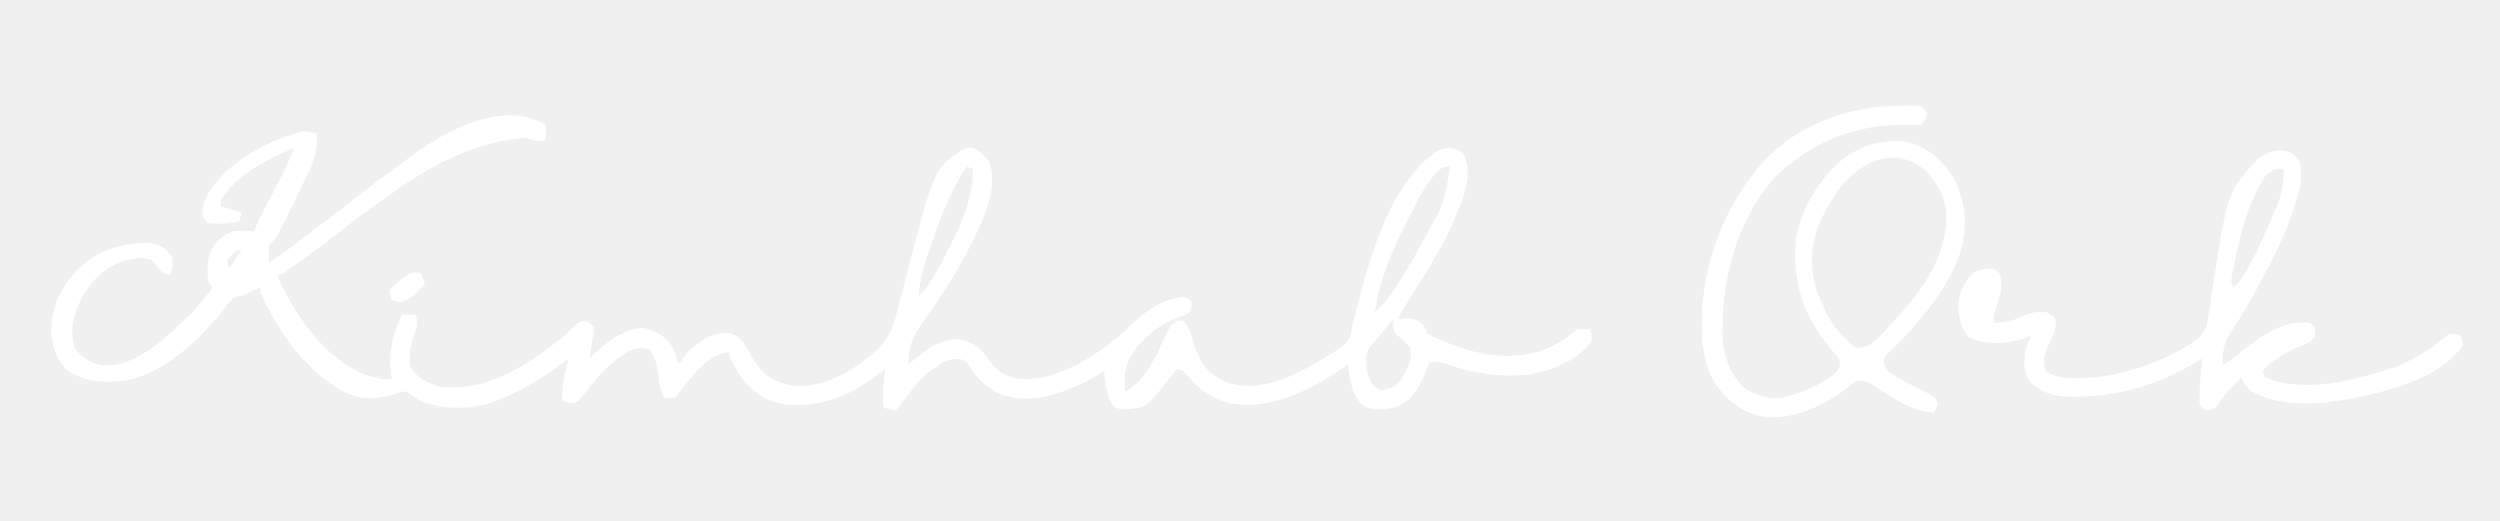
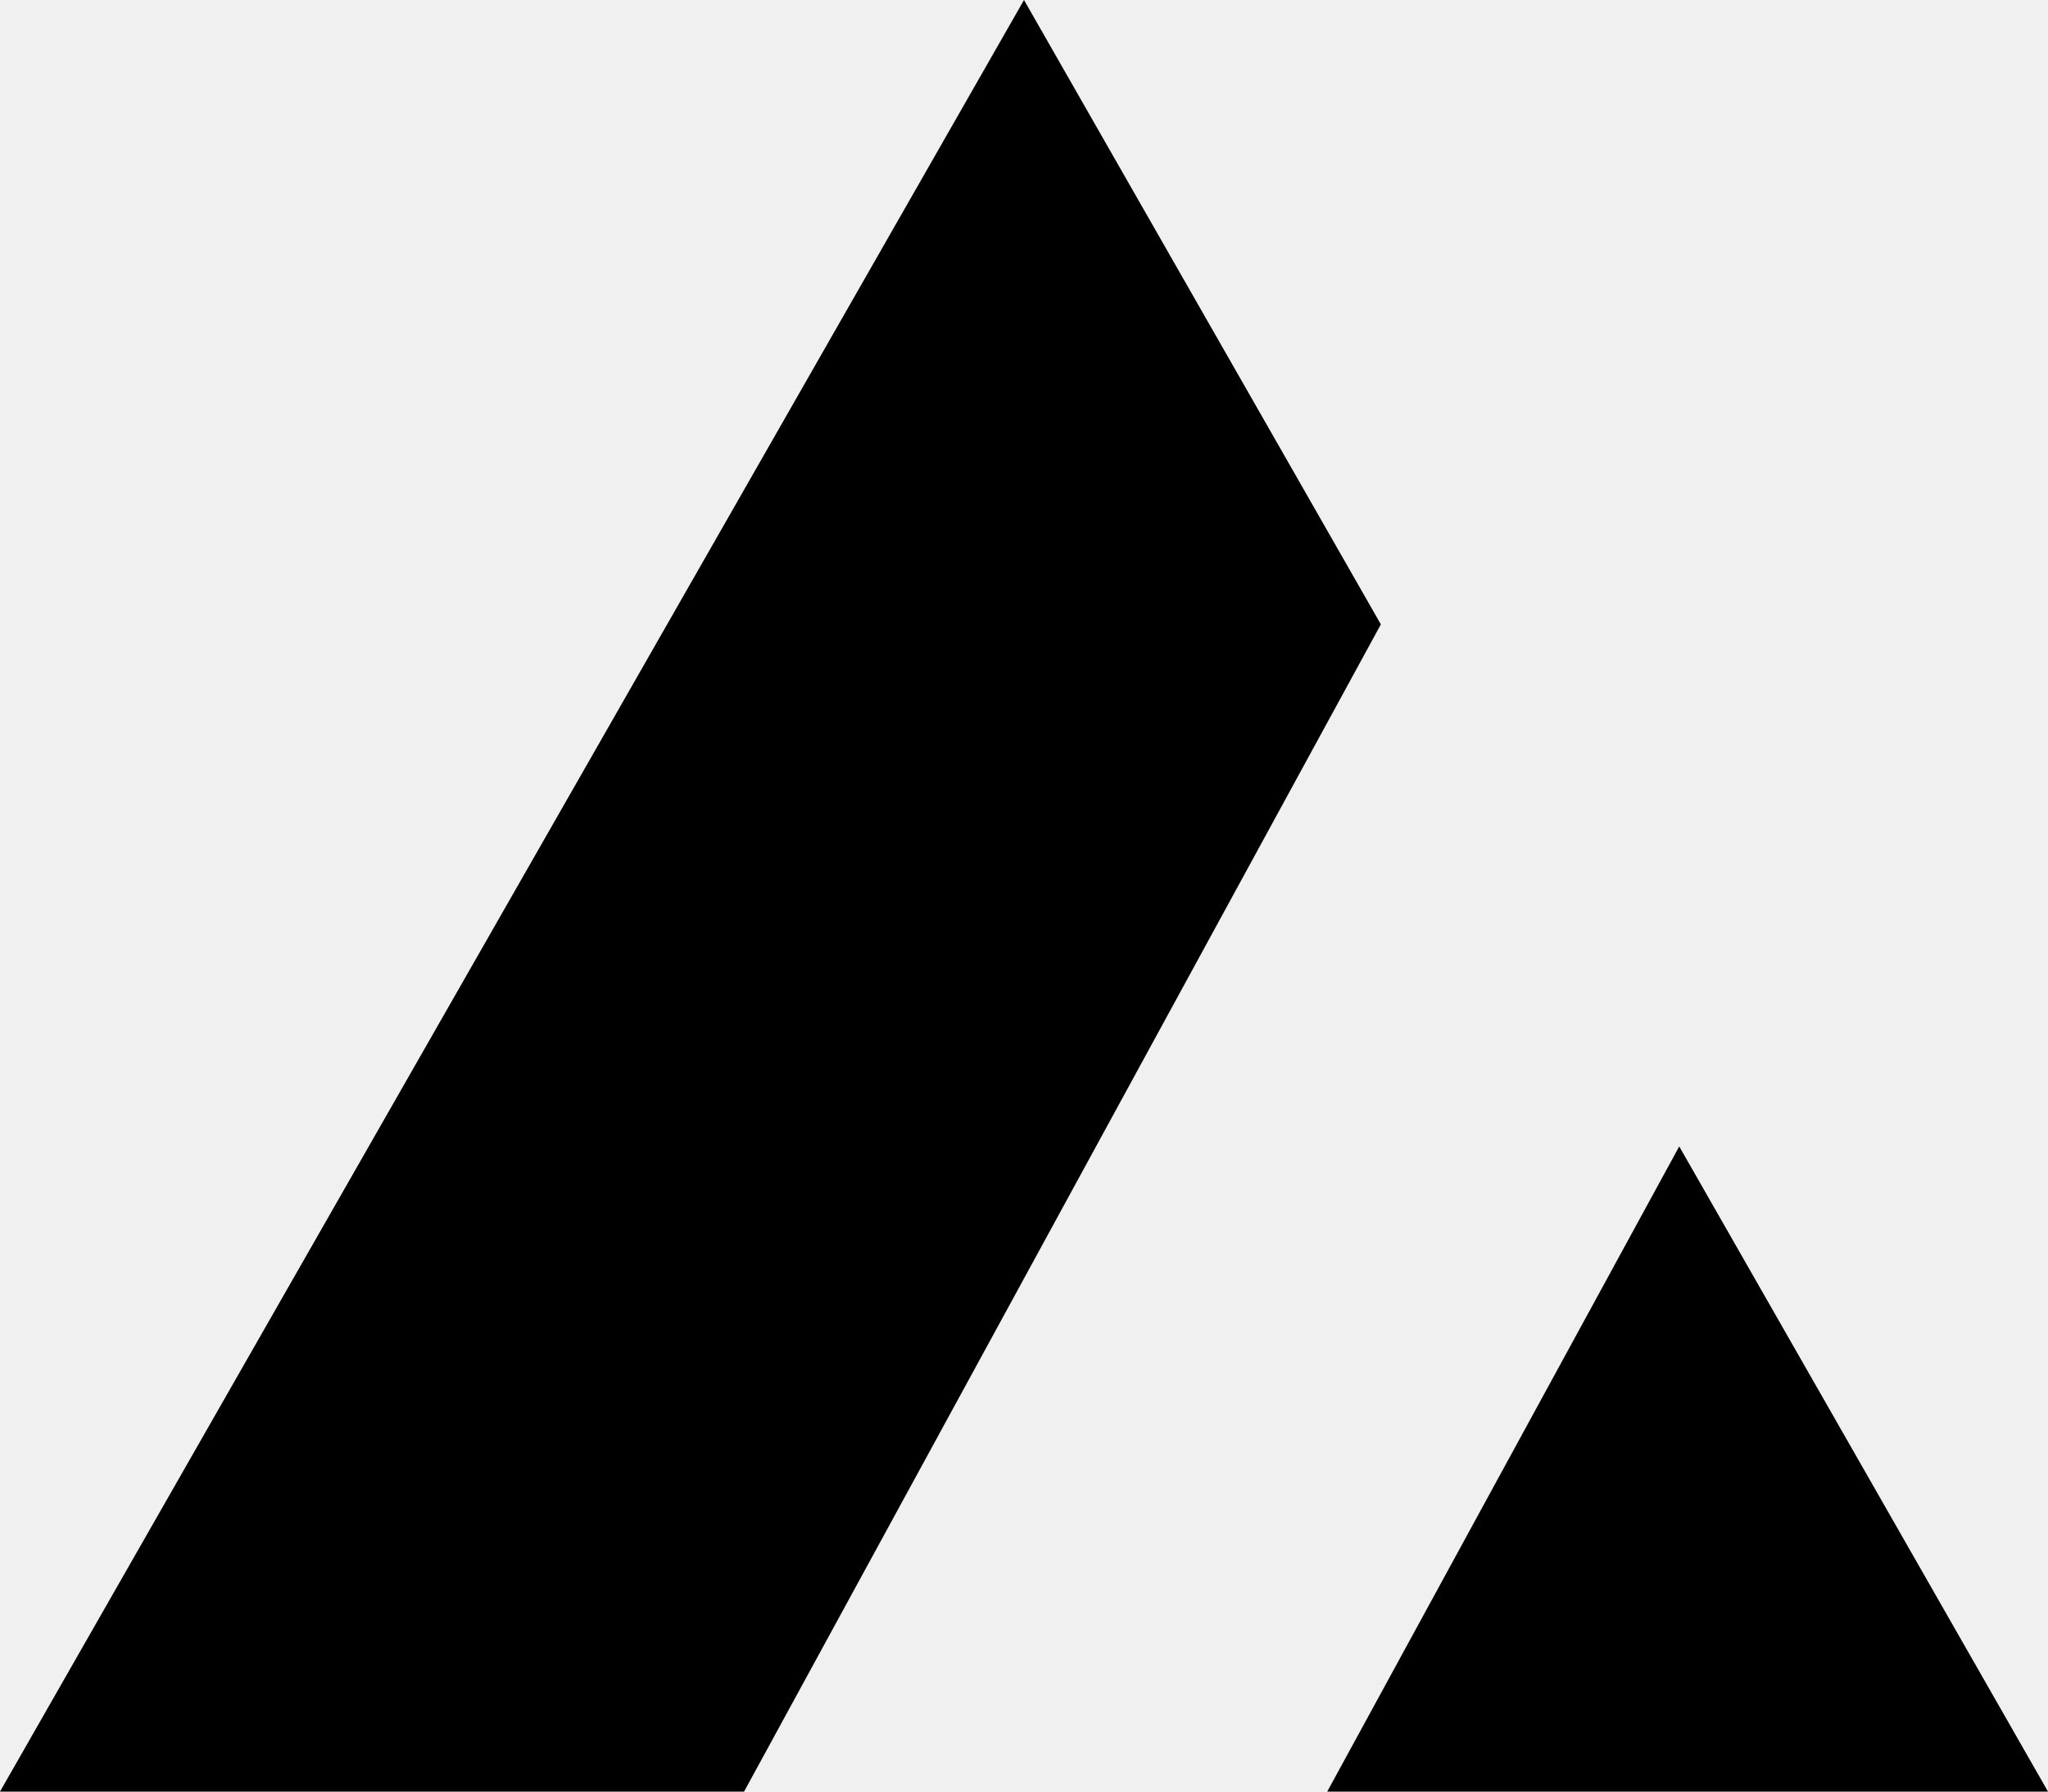
- <svg xmlns="http://www.w3.org/2000/svg" version="1.1" viewbox="0 0 1200 250" width="1200" height="250">
-   <path d="M0 0 C0 2.31 0 4.62 0 7 C-2.779 8.069 -3.824 8.069 -6.652 6.957 C-10.711 5.797 -13.892 6.25 -17.938 7.062 C-19.057 7.279 -19.057 7.279 -20.2 7.5 C-40.755 11.684 -58.276 21.48 -75.134 33.656 C-76.95 34.964 -78.779 36.25 -80.613 37.531 C-87.056 42.048 -93.296 46.761 -99.447 51.666 C-106.485 57.241 -113.805 62.431 -121.116 67.641 C-122.472 68.619 -123.803 69.635 -125.115 70.672 C-127 72 -127 72 -129 72 C-121.073 90.189 -107.435 110.34 -89 119 C-83.924 120.949 -79.461 122.174 -74 122 C-74.095 121.25 -74.191 120.5 -74.289 119.727 C-75.466 108.863 -73.849 100.746 -69 91 C-67 90.957 -65 90.959 -63 91 C-62 92 -62 92 -61.75 94.562 C-61.971 97.6 -62.343 99.06 -63.5 101.75 C-65.4 106.486 -65.758 110.956 -65 116 C-62.079 121.598 -56.433 123.916 -50.625 125.75 C-27.347 127.967 -8.333 115.041 9 101 C11.142 99.059 13.259 97.112 15.316 95.082 C17 94 17 94 19.09 94.199 C21 95 21 95 23 97 C23.012 98.953 23.012 98.953 22.688 101.25 C22.525 102.447 22.525 102.447 22.359 103.668 C21.931 106.45 21.497 109.229 21 112 C21.51 111.492 22.021 110.984 22.547 110.461 C29.019 104.333 37.029 97.915 46.312 97.375 C52.35 98.398 56.148 100.547 59.875 105.438 C61.708 108.226 62.693 110.628 63 114 C63.66 114 64.32 114 65 114 C65.231 113.425 65.461 112.85 65.699 112.258 C67.33 109.427 69.252 107.894 71.812 105.875 C72.665 105.192 73.517 104.509 74.395 103.805 C79.239 100.449 83.103 99.473 89 100 C94.302 102.246 96.038 106.073 98.688 110.875 C102.653 117.66 106.165 121.787 114 124 C114.674 124.191 115.348 124.382 116.043 124.578 C126.846 126.907 137.332 122.821 146.562 117.438 C157.072 110.555 164.942 104.536 168 92 C168.348 90.652 168.699 89.304 169.051 87.957 C169.863 84.847 170.666 81.736 171.463 78.624 C186.398 20.469 186.398 20.469 200 12 C202.625 10.938 202.625 10.938 205 11 C208.718 12.682 210.785 14.619 213 18 C217.571 32.123 208.376 48.787 202.203 61.031 C196.027 72.813 188.663 83.938 180.92 94.742 C175.99 101.624 173.898 106.462 174 115 C174.606 114.469 175.212 113.938 175.836 113.391 C182.606 107.683 189.426 102.435 198.688 102.938 C205.298 104.125 209.212 107.706 213 113.062 C216.455 117.869 219.643 120.163 225.398 121.598 C240.763 123.918 256.638 115.042 268.793 106.367 C273.888 102.572 278.529 98.515 283 94 C289.611 88.101 296.531 83.586 305.5 82.625 C308 83 308 83 310 85 C309.969 87.477 309.969 87.477 309 90 C306.594 91.336 306.594 91.336 303.5 92.375 C293.1 96.327 284.677 103.297 279.625 113.312 C277.587 118.197 277.608 122.784 278 128 C288.015 122.622 292.743 111.162 297.411 101.287 C300.404 95.225 300.404 95.225 303.801 93.945 C304.527 93.963 305.252 93.981 306 94 C308.785 97.232 309.748 100.147 310.812 104.25 C313.221 112.326 316.197 117.618 323.562 121.938 C332.187 126.473 341.5 125.654 350.641 123.16 C360.493 119.758 369.594 114.496 378.375 108.938 C379.33 108.357 379.33 108.357 380.304 107.765 C383.367 105.745 384.882 104.296 386.246 100.863 C386.495 99.588 386.744 98.314 387 97 C387.412 95.316 387.833 93.633 388.262 91.953 C388.489 91.036 388.717 90.119 388.952 89.174 C395.315 63.883 404.875 29.052 427 13 C429.944 11.293 430.949 10.999 434.5 11.062 C438 12 438 12 440.438 13.812 C444.011 21.101 442.49 28.241 439.997 35.663 C433.294 54.108 423.085 70.496 412.354 86.828 C411.1 88.839 410.019 90.862 409 93 C410.217 92.918 411.434 92.835 412.688 92.75 C416.031 92.744 416.954 92.972 419.938 94.812 C422 97 422 97 423 100 C425.434 101.317 427.771 102.435 430.312 103.5 C431.037 103.808 431.761 104.116 432.507 104.434 C447.371 110.599 462.918 113.149 478.574 108.184 C484.285 105.801 490.597 102.403 495 98 C497 97.959 499 97.957 501 98 C502.062 100.5 502.062 100.5 502 104 C494.216 113.835 482.034 118.29 470 120 C456.774 120.977 444.38 119.11 431.875 114.562 C429.222 113.767 426.743 113.789 424 114 C423.671 114.944 423.671 114.944 423.336 115.906 C420.575 123.359 417.419 130.343 410.312 134.5 C405.335 136.63 400.308 136.909 395 136 C391.542 134.544 389.632 132.337 388.012 128.91 C386.362 124.337 385.639 119.817 385 115 C384.14 115.58 383.28 116.16 382.395 116.758 C366.453 127.362 348.091 137.05 328.352 133.527 C319.589 131.276 312.724 126.616 307.289 119.418 C305.948 117.711 305.948 117.711 303 117 C302.455 117.713 301.909 118.426 301.348 119.16 C288.695 135.23 288.695 135.23 280.977 136.273 C280.201 136.307 279.425 136.34 278.625 136.375 C277.854 136.424 277.083 136.473 276.289 136.523 C274 136 274 136 271.789 133.902 C269.73 130.562 269.22 128.067 268.75 124.188 C268.6 123.026 268.451 121.865 268.297 120.668 C268.199 119.788 268.101 118.907 268 118 C267.464 118.364 266.928 118.727 266.375 119.102 C261.021 122.536 255.627 125.101 249.688 127.312 C249.006 127.567 248.325 127.821 247.623 128.083 C237.398 131.78 226.41 132.991 216.285 128.332 C211.104 125.312 207.112 121.734 203.875 116.688 C202.171 113.825 202.171 113.825 199.188 112.438 C193.214 111.618 189.211 114.692 184.562 118.062 C179.557 122.086 175.836 126.89 172 132 C170.671 133.671 169.339 135.338 168 137 C163.125 136.125 163.125 136.125 162 135 C161.598 128.937 162.112 122.993 163 117 C162.273 117.58 161.546 118.16 160.797 118.758 C146.202 130.097 132.574 135.751 114 134 C104.833 132.169 98.146 127.688 92.953 119.949 C88 111.677 88 111.677 88 109 C78.486 109.87 72.371 118.262 66.473 125.176 C64.94 127.027 64.94 127.027 63.477 129.215 C62.989 129.804 62.502 130.393 62 131 C59.312 131.25 59.312 131.25 57 131 C55 127.597 54.539 124.519 54.062 120.625 C53.174 113.887 53.174 113.887 50 108 C46.167 106.396 44.289 106.9 40.375 108.25 C30.854 113.548 23.373 122.231 17.133 130.98 C15 133 15 133 11.805 133.363 C9 133 9 133 8 132 C7.372 125.096 9.319 118.655 11 112 C9.989 112.804 8.979 113.609 7.938 114.438 C-1.529 121.521 -12.006 127.647 -23 132 C-23.748 132.318 -24.495 132.637 -25.266 132.965 C-35.421 136.713 -48.861 136.565 -59.027 132.938 C-60.951 132.023 -62.588 130.995 -64.312 129.75 C-66.807 127.751 -66.807 127.751 -69.438 128.125 C-70.283 128.414 -71.129 128.702 -72 129 C-80.715 131.905 -88.143 132.103 -96.578 128.305 C-114.923 118.422 -129.081 98.895 -137 80 C-137 79.34 -137 78.68 -137 78 C-137.603 78.277 -138.207 78.554 -138.828 78.84 C-139.627 79.202 -140.427 79.564 -141.25 79.938 C-142.039 80.297 -142.828 80.657 -143.641 81.027 C-146 82 -146 82 -148.043 82.324 C-151.028 83.355 -152.176 85.386 -154.062 87.875 C-165.859 102.726 -184.075 120.684 -204 123 C-213.241 123.708 -222.23 123.167 -229.875 117.438 C-235.389 112.132 -237.207 105.486 -237.438 98 C-236.949 85.69 -231.861 76.063 -222.977 67.629 C-212.945 59.362 -203.287 56.702 -190.551 56.504 C-185.828 57.164 -182.54 59.059 -179.562 62.812 C-178.736 66.028 -179.381 68.779 -180 72 C-183.522 71.739 -184.213 70.757 -186.625 68 C-187.409 67.01 -188.192 66.02 -189 65 C-192.983 63.009 -197.758 64.213 -202 65 C-212.102 68.417 -218.665 74.927 -223.438 84.312 C-227.054 92.008 -228.591 99.138 -225.875 107.438 C-222.618 111.889 -218.474 114.314 -213.082 115.379 C-202.184 116.26 -191.938 109.639 -183.753 103.01 C-181.095 100.749 -178.532 98.401 -176 96 C-174.606 94.691 -174.606 94.691 -173.184 93.355 C-168.263 88.581 -163.884 83.653 -160 78 C-160.66 77.01 -161.32 76.02 -162 75 C-162.846 68.911 -162.539 63.09 -159.383 57.727 C-156.775 54.47 -153.925 52.417 -150 51 C-146.617 50.629 -143.385 50.688 -140 51 C-139.735 50.301 -139.47 49.602 -139.197 48.882 C-137.908 45.778 -136.418 42.858 -134.848 39.887 C-134.236 38.721 -133.624 37.555 -132.994 36.354 C-132.031 34.523 -131.065 32.693 -130.098 30.865 C-126.666 24.37 -123.349 17.979 -121 11 C-134.291 17.005 -147.848 23.224 -156 36 C-156 36.99 -156 37.98 -156 39 C-152.7 39.99 -149.4 40.98 -146 42 C-146.33 43.32 -146.66 44.64 -147 46 C-151.873 47.299 -157.006 47.743 -162 47 C-164.25 45 -164.25 45 -165 42 C-164.277 34.772 -160.794 30.284 -156 25 C-155.47 24.415 -154.94 23.83 -154.395 23.227 C-144.778 13.852 -129.092 5.798 -116 3 C-112.609 3.387 -112.609 3.387 -110 4 C-109.585 11.082 -110.625 15.715 -113.688 22.062 C-114.077 22.9 -114.467 23.738 -114.869 24.601 C-128.644 53.644 -128.644 53.644 -133 58 C-133.071 59.352 -133.084 60.708 -133.062 62.062 C-133.042 63.362 -133.021 64.661 -133 66 C-129.235 63.841 -125.853 61.424 -122.438 58.75 C-116.616 54.218 -110.724 49.788 -104.812 45.375 C-97.293 39.762 -97.293 39.762 -89.938 33.938 C-82.875 28.197 -75.466 22.897 -68.111 17.542 C-66.427 16.312 -64.751 15.07 -63.078 13.824 C-46.788 1.934 -19.475 -12.106 0 0 Z M202 20 C193.436 32.619 188.434 47.284 183.562 61.625 C183.049 63.117 183.049 63.117 182.526 64.639 C180.594 70.477 179.449 75.865 179 82 C182.962 78.52 185.247 74.501 187.75 69.938 C188.184 69.149 188.618 68.36 189.065 67.548 C196.391 53.958 205.566 36.78 205 21 C204.01 20.67 203.02 20.34 202 20 Z M427.875 22.5 C422.244 28.404 418.713 35.811 415 43 C414.653 43.663 414.306 44.326 413.948 45.009 C406.859 58.705 399.862 74.606 398 90 C401.829 86.395 404.868 82.595 407.75 78.188 C408.18 77.535 408.609 76.883 409.052 76.211 C413.734 69.009 417.962 61.578 422 54 C422.364 53.317 422.728 52.635 423.103 51.931 C431.386 36.759 431.386 36.759 434 20 C430.578 20 430.252 20.25 427.875 22.5 Z M-150.688 62.25 C-151.451 63.157 -152.214 64.065 -153 65 C-152.67 66.32 -152.34 67.64 -152 69 C-150.02 66.03 -148.04 63.06 -146 60 C-148.329 59.786 -148.329 59.786 -150.688 62.25 Z M-141 70 C-140 72 -140 72 -140 72 Z M406 94 C404.678 95.58 403.393 97.189 402.125 98.812 C398.277 103.733 398.277 103.733 396.305 105.637 C393.557 108.508 393.728 112.083 393.777 115.867 C394.145 119.393 395.314 121.878 397 125 C399.867 127.312 399.867 127.312 403.375 127 C407.808 125.777 409.679 123.793 412 120 C414.286 115.586 415.867 111.984 415 107 C412.886 104.543 410.677 102.56 408.188 100.5 C406.49 98.355 406.785 96.65 407 94 C406.67 94 406.34 94 406 94 Z " fill="#FFFFFF" transform="translate(262,60)" />
-   <path d="M0 0 C2.875 1.812 2.875 1.812 5 5 C6.554 13.797 4.036 21.819 1 30 C0.584 31.17 0.167 32.341 -0.262 33.547 C-3.981 43.488 -8.905 52.829 -13.875 62.188 C-14.207 62.816 -14.539 63.445 -14.882 64.093 C-18.93 71.729 -23.168 79.121 -28.12 86.216 C-31.541 91.285 -32.307 95.978 -32 102 C-28.511 100.476 -26.034 98.384 -23.188 95.875 C-15.472 89.44 -4.752 81.897 5.562 81.812 C6.74 81.791 6.74 81.791 7.941 81.77 C10 82 10 82 12 84 C12.375 86.438 12.375 86.438 12 89 C9.469 91.633 6.401 92.686 3.066 94.055 C-2.971 96.817 -8.445 100.151 -13 105 C-12.67 105.99 -12.34 106.98 -12 108 C6.817 116.261 33.167 109.293 51.625 102.812 C59.98 99.458 67.84 94.493 74.73 88.707 C77 87 77 87 79.812 87.25 C80.534 87.498 81.256 87.745 82 88 C82.742 90.234 82.742 90.234 83 93 C71.732 109.164 46.353 115.032 28.315 118.592 C13.769 121.158 -4.817 122.466 -18 115 C-20.737 112.633 -21.847 111.459 -23 108 C-27.398 112.164 -31.167 116.359 -34.543 121.398 C-36.325 123.358 -37.37 123.806 -40 124 C-41.485 123.01 -41.485 123.01 -43 122 C-43.328 119.82 -43.328 119.82 -43.25 117.125 C-43.224 116.152 -43.198 115.179 -43.172 114.176 C-42.897 109.106 -42.494 104.053 -42 99 C-42.594 99.375 -43.189 99.75 -43.801 100.137 C-61.274 110.925 -81.07 117.38 -101.688 117.312 C-102.681 117.329 -103.674 117.345 -104.697 117.361 C-112.975 117.367 -118.797 115.848 -125 110 C-127.735 105.515 -127.526 101.106 -127 96 C-126.213 93.169 -125.199 90.697 -124 88 C-125.176 88.495 -126.351 88.99 -127.562 89.5 C-135.731 92.236 -146.058 92.555 -154 89 C-157.95 84.488 -159.239 77.856 -159 72 C-158.039 66.421 -155.997 61.909 -151.75 58.098 C-148.47 56.04 -145.859 55.937 -142 56 C-140.062 57.062 -140.062 57.062 -139 59 C-137.765 63.863 -138.302 66.921 -139.938 71.625 C-141.249 75.439 -142 77.929 -142 82 C-136.93 81.678 -133.01 81.192 -128.438 78.938 C-123.997 76.799 -120.903 76.493 -116 77 C-113 79 -113 79 -112.234 80.895 C-111.77 85.068 -114.275 89.191 -115.906 92.98 C-117.656 97.281 -118.8 100.459 -117 105 C-112.246 108.541 -107.381 108.507 -101.688 108.438 C-100.807 108.43 -99.927 108.422 -99.021 108.415 C-90.304 108.2 -82.299 106.595 -74 104 C-73.325 103.791 -72.65 103.582 -71.954 103.367 C-64.087 100.853 -56.817 97.611 -49.688 93.438 C-49.059 93.074 -48.43 92.71 -47.783 92.335 C-43.971 89.991 -41.969 87.986 -40 84 C-39.422 81.453 -38.967 79.021 -38.605 76.445 C-38.373 74.939 -38.141 73.433 -37.909 71.927 C-37.733 70.75 -37.733 70.75 -37.554 69.55 C-29.93 19.036 -29.93 19.036 -15 3 C-10.313 -0.122 -5.471 -2.114 0 0 Z M-12 12 C-19.865 24.331 -23.454 38.651 -26.375 52.812 C-26.555 53.679 -26.735 54.545 -26.921 55.438 C-27.078 56.249 -27.236 57.059 -27.398 57.895 C-27.539 58.615 -27.68 59.335 -27.826 60.077 C-28.149 62.22 -28.149 62.22 -27 65 C-23.274 61.71 -21.072 57.921 -18.812 53.562 C-18.43 52.831 -18.047 52.1 -17.652 51.346 C-14.544 45.295 -11.752 39.122 -9.062 32.875 C-8.685 31.999 -8.308 31.123 -7.919 30.221 C-4.016 21.21 -4.016 21.21 -2.875 11.562 C-2.916 10.387 -2.958 9.211 -3 8 C-7.786 8 -8.639 8.746 -12 12 Z M-149 68 C-148 70 -148 70 -148 70 Z M-150 70 C-149 72 -149 72 -149 72 Z " fill="#FFFFFF" transform="translate(1099,73)" />
-   <path d="M0 0 C0.945 -0.021 1.89 -0.041 2.863 -0.062 C4.223 -0.07 4.223 -0.07 5.609 -0.078 C6.429 -0.087 7.248 -0.097 8.093 -0.106 C10.752 0.333 11.656 1.11 13.25 3.25 C12.98 6.224 12.396 7.104 10.25 9.25 C7.701 9.319 5.23 9.285 2.688 9.188 C-20.722 8.78 -41.578 17.138 -58.75 33.25 C-78.281 54.156 -85.786 84.031 -84.886 112.012 C-84.33 121.149 -80.861 129.025 -74.5 135.562 C-68.441 139.28 -62.657 140.971 -55.555 139.953 C-46.925 137.79 -36.138 133.701 -29.75 127.25 C-28.649 124.881 -28.649 124.881 -28.75 122.25 C-30.131 119.849 -30.131 119.849 -32.25 117.625 C-46.089 101.299 -51.458 85.392 -49.75 64.25 C-47.457 49.793 -38.135 34.381 -26.75 25.25 C-17.008 18.431 -8.659 16.224 3.25 17.25 C12.994 19.385 20.302 25.815 25.625 34.062 C32.068 45.768 32.788 57.624 29.203 70.367 C23.278 88.289 8.822 105 -4.574 117.988 C-6.955 120.117 -6.955 120.117 -7.625 123.188 C-6.422 127.396 -4.402 128.387 -0.746 130.609 C1.541 131.861 3.834 133.075 6.152 134.266 C6.828 134.615 7.503 134.965 8.199 135.325 C9.553 136.018 10.914 136.696 12.283 137.359 C16.982 139.731 16.982 139.731 18.312 142.305 C18.25 144.25 18.25 144.25 16.25 147.25 C9.457 146.855 4.943 144.866 -0.875 141.438 C-1.647 140.999 -2.419 140.56 -3.215 140.107 C-6.598 138.168 -9.819 136.201 -12.992 133.926 C-16.022 132.085 -17.29 131.574 -20.75 132.25 C-23.281 133.78 -23.281 133.78 -25.75 135.875 C-36.979 144.414 -51.375 151.017 -65.75 149.25 C-75.592 146.991 -82.212 142.053 -88.062 133.938 C-92.376 127.046 -94.266 119.33 -94.75 111.25 C-94.803 110.426 -94.856 109.603 -94.91 108.754 C-95.768 81.872 -86.662 53.124 -69.75 32.25 C-68.83 31.084 -68.83 31.084 -67.891 29.895 C-51.071 9.704 -25.715 0.143 0 0 Z M-29.762 40.93 C-31.54 43.652 -33.173 46.407 -34.75 49.25 C-35.235 50.11 -35.719 50.97 -36.219 51.855 C-41.927 62.558 -43.521 73.856 -40.625 85.75 C-37.09 97.141 -30.918 109.471 -20.75 116.25 C-15.727 116.25 -13.306 114.419 -9.905 111.049 C-9.338 110.455 -8.771 109.862 -8.188 109.25 C-7.585 108.631 -6.982 108.011 -6.361 107.373 C8.313 91.961 22.947 74.105 22.555 51.973 C21.778 42.489 17.373 35.462 10.25 29.25 C-4.709 19.25 -20.1 28.06 -29.762 40.93 Z " fill="#FFFFFF" transform="translate(911.75,50.75)" />
-   <path d="M0 0 C0.66 1.65 1.32 3.3 2 5 C-1.151 9.538 -4.043 11.739 -9 14 C-11.938 13.75 -11.938 13.75 -14 13 C-14.33 11.35 -14.66 9.7 -15 8 C-13.45 6.652 -11.885 5.322 -10.312 4 C-9.442 3.257 -8.572 2.515 -7.676 1.75 C-4.764 -0.154 -3.399 -0.392 0 0 Z " fill="#FFFFFF" transform="translate(202,131)" />
+ <svg xmlns="http://www.w3.org/2000/svg" viewBox="0 0 32 28" class="h-4 w-4 fill-black dark:fill-white">
+   <path d="M21.576 9.758L16 0L0 28H11.626L21.576 9.758Z" />
+   <path d="M26.238 17.917L20.738 28H32L26.238 17.917Z" />
</svg>
